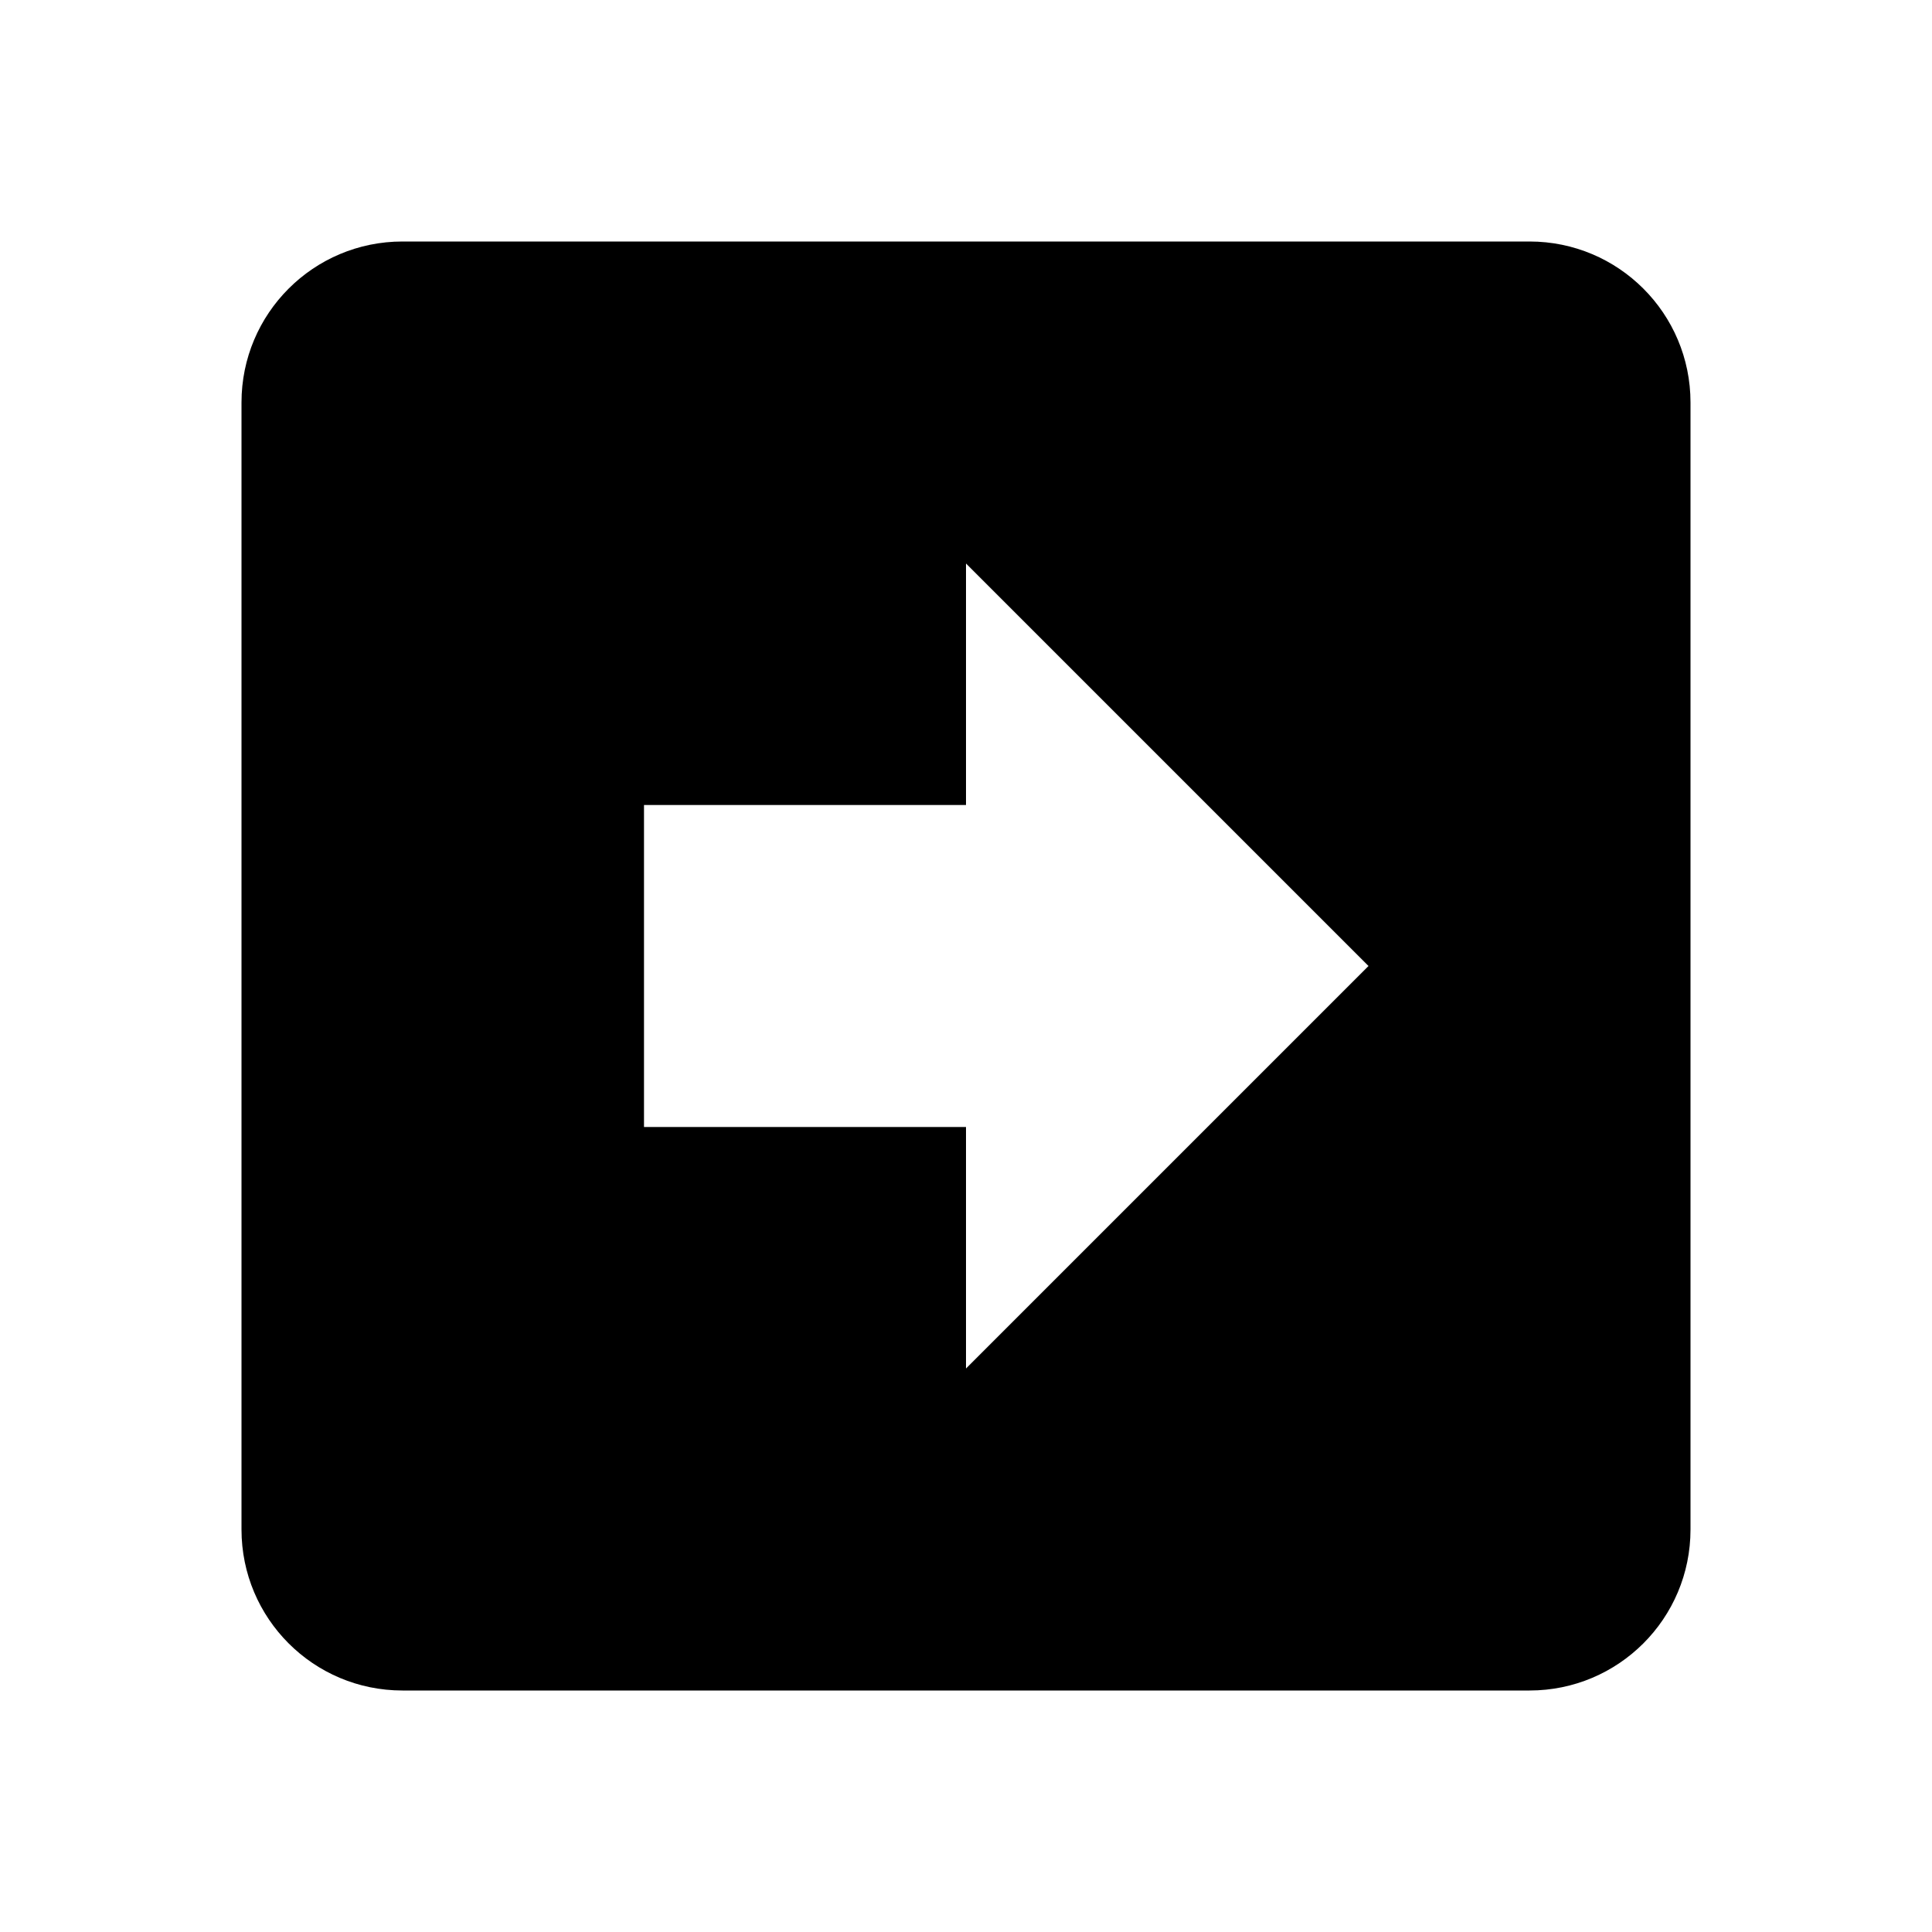
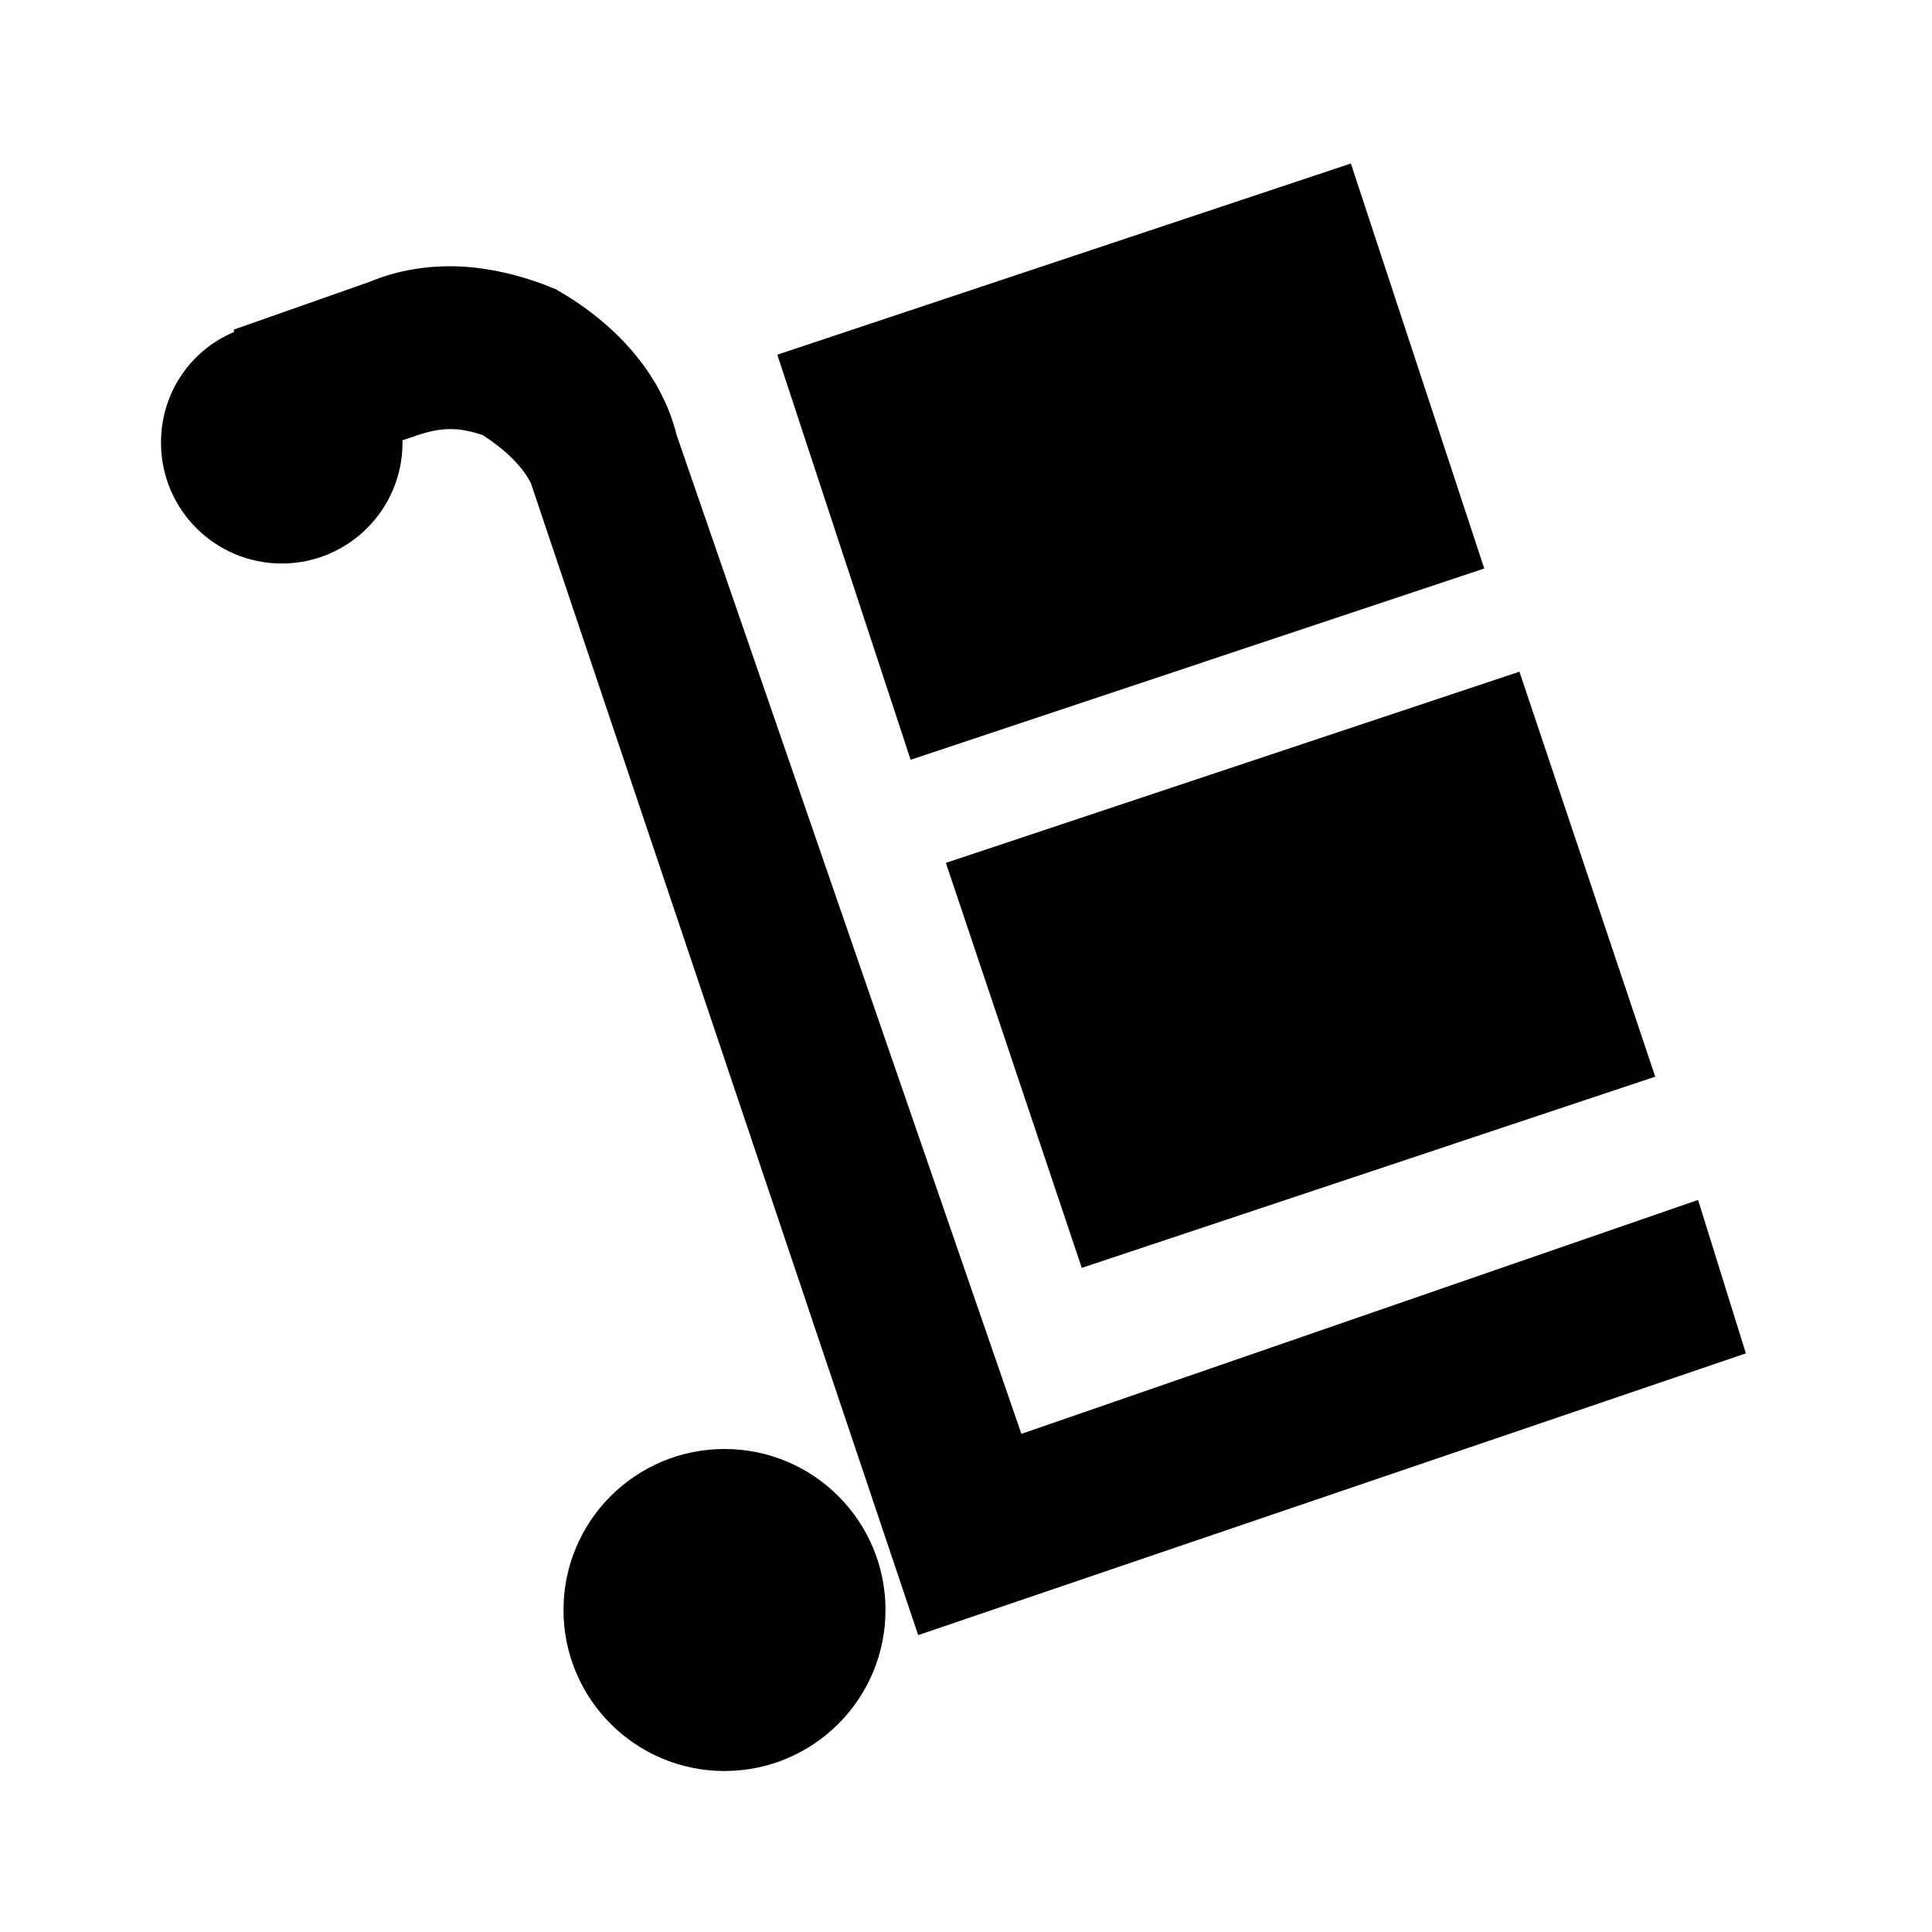
- <svg xmlns="http://www.w3.org/2000/svg" width="48pt" height="48pt" viewBox="0 0 48 48" version="1.1">
+ <svg xmlns="http://www.w3.org/2000/svg" viewBox="0 0 24 24" version="1.1" width="48" height="48">
  <g id="surface1">
-     <path style=" stroke:none;fill-rule:nonzero;fill:rgb(0%,0%,0%);fill-opacity:1;" d="M 6 38 L 6 10 C 6 7.789 7.789 6 10 6 L 38 6 C 40.211 6 42 7.789 42 10 L 42 38 C 42 40.211 40.211 42 38 42 L 10 42 C 7.789 42 6 40.211 6 38 M 34 24 L 24 14 L 24 20 L 16 20 L 16 28 L 24 28 L 24 34 Z M 34 24 " />
+     <path style=" " d="M 16.781 2.031 L 9.656 4.406 L 11.312 9.438 L 18.438 7.062 Z M 5.75 3.312 C 5.352 3.289 4.945 3.352 4.594 3.5 L 2.906 4.094 L 2.906 4.125 C 2.367 4.352 2 4.879 2 5.5 C 2 6.328 2.672 7 3.5 7 C 4.328 7 5 6.328 5 5.5 C 5 5.488 5 5.48 5 5.469 L 5.188 5.406 C 5.488 5.305 5.699 5.305 6 5.406 C 6.301 5.605 6.492 5.801 6.594 6 L 11.406 20.312 L 21.688 16.812 L 21.094 14.906 L 12.688 17.812 L 8.406 5.406 C 8.207 4.605 7.605 3.992 6.906 3.594 C 6.555 3.445 6.148 3.336 5.75 3.312 Z M 18.875 8.344 L 11.75 10.719 L 13.438 15.75 L 20.562 13.375 Z M 9 18 C 7.895 18 7 18.895 7 20 C 7 21.105 7.895 22 9 22 C 10.105 22 11 21.105 11 20 C 11 18.895 10.105 18 9 18 Z " />
  </g>
</svg>
